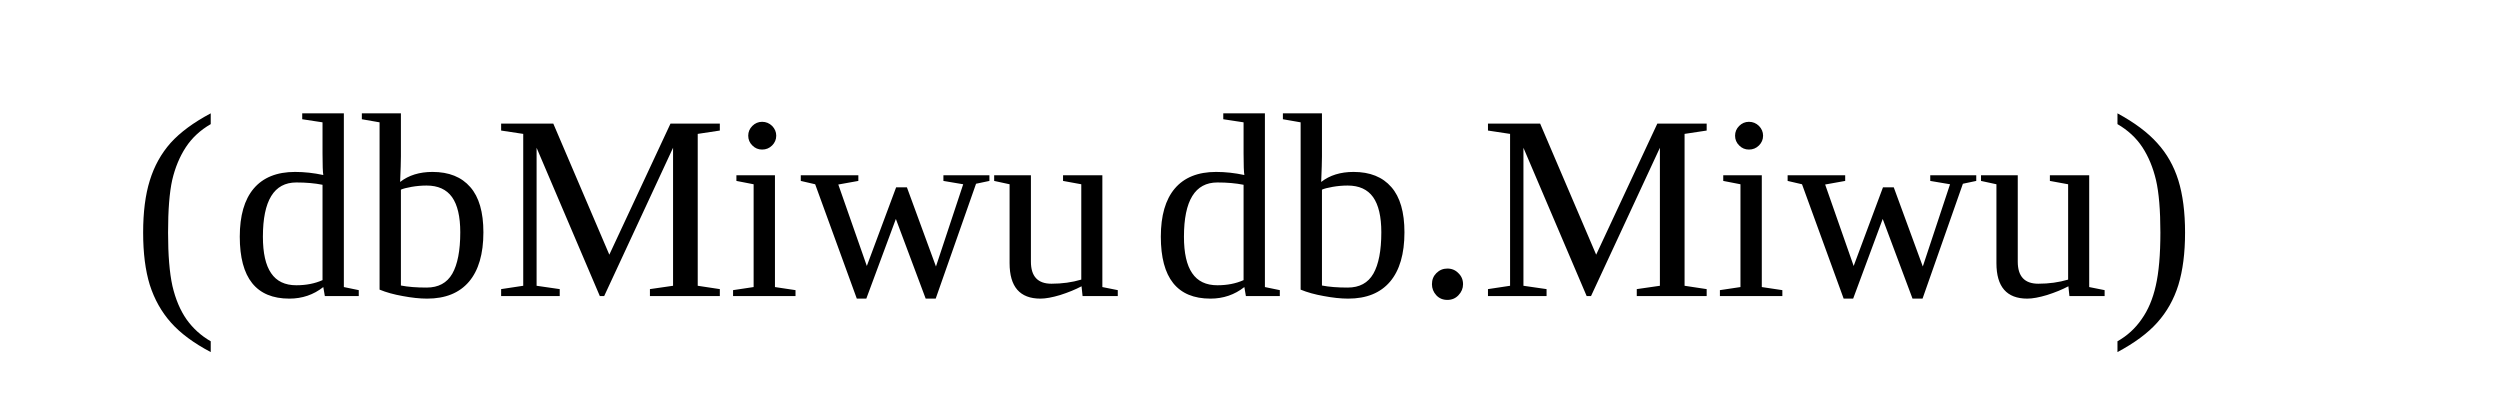
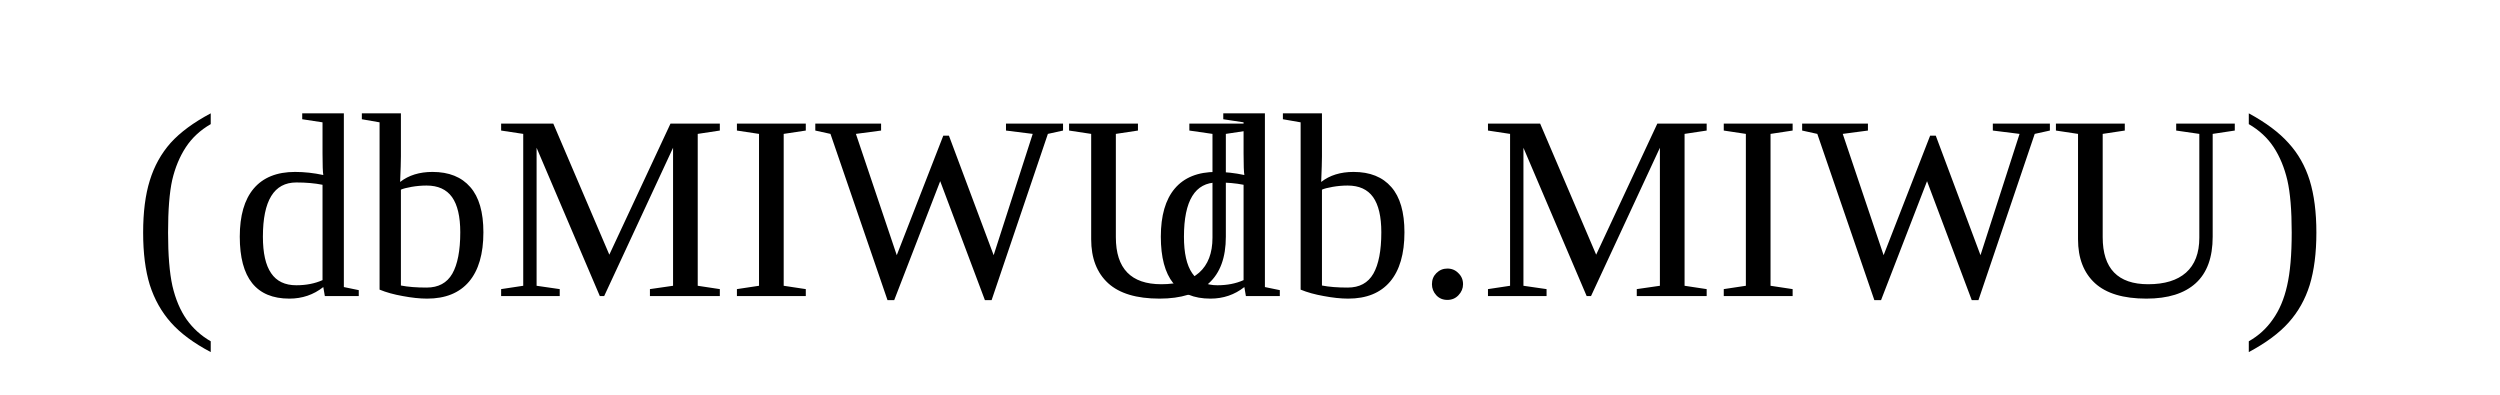
<svg xmlns="http://www.w3.org/2000/svg" version="1.1" viewBox="873 0 152 24" width="152px" height="24px">
  <rect fill="rgb(255,255,255)" fill-opacity="1" width="152" height="24" x="873" y="0" />
  <text fill="rgb(0,0,0)" fill-opacity="1.0" font-size="16" x="881" y="18" textLength="6" lengthAdjust="spacingAndGlyphs">(</text>
-   <text fill="rgb(0,0,0)" fill-opacity="1.0" font-size="16" x="887" y="18" textLength="48" lengthAdjust="spacingAndGlyphs">dbMiwu</text>
-   <text fill="rgb(0,0,0)" fill-opacity="1.0" font-size="16" x="943" y="18" textLength="62" lengthAdjust="spacingAndGlyphs">db.Miwu)</text>
+   <text fill="rgb(0,0,0)" fill-opacity="1.0" font-size="16" x="887" y="18" textLength="48" lengthAdjust="spacingAndGlyphs">dbMIWU</text>
+   <text fill="rgb(0,0,0)" fill-opacity="1.0" font-size="16" x="943" y="18" textLength="62" lengthAdjust="spacingAndGlyphs">db.MIWU)</text>
</svg>
